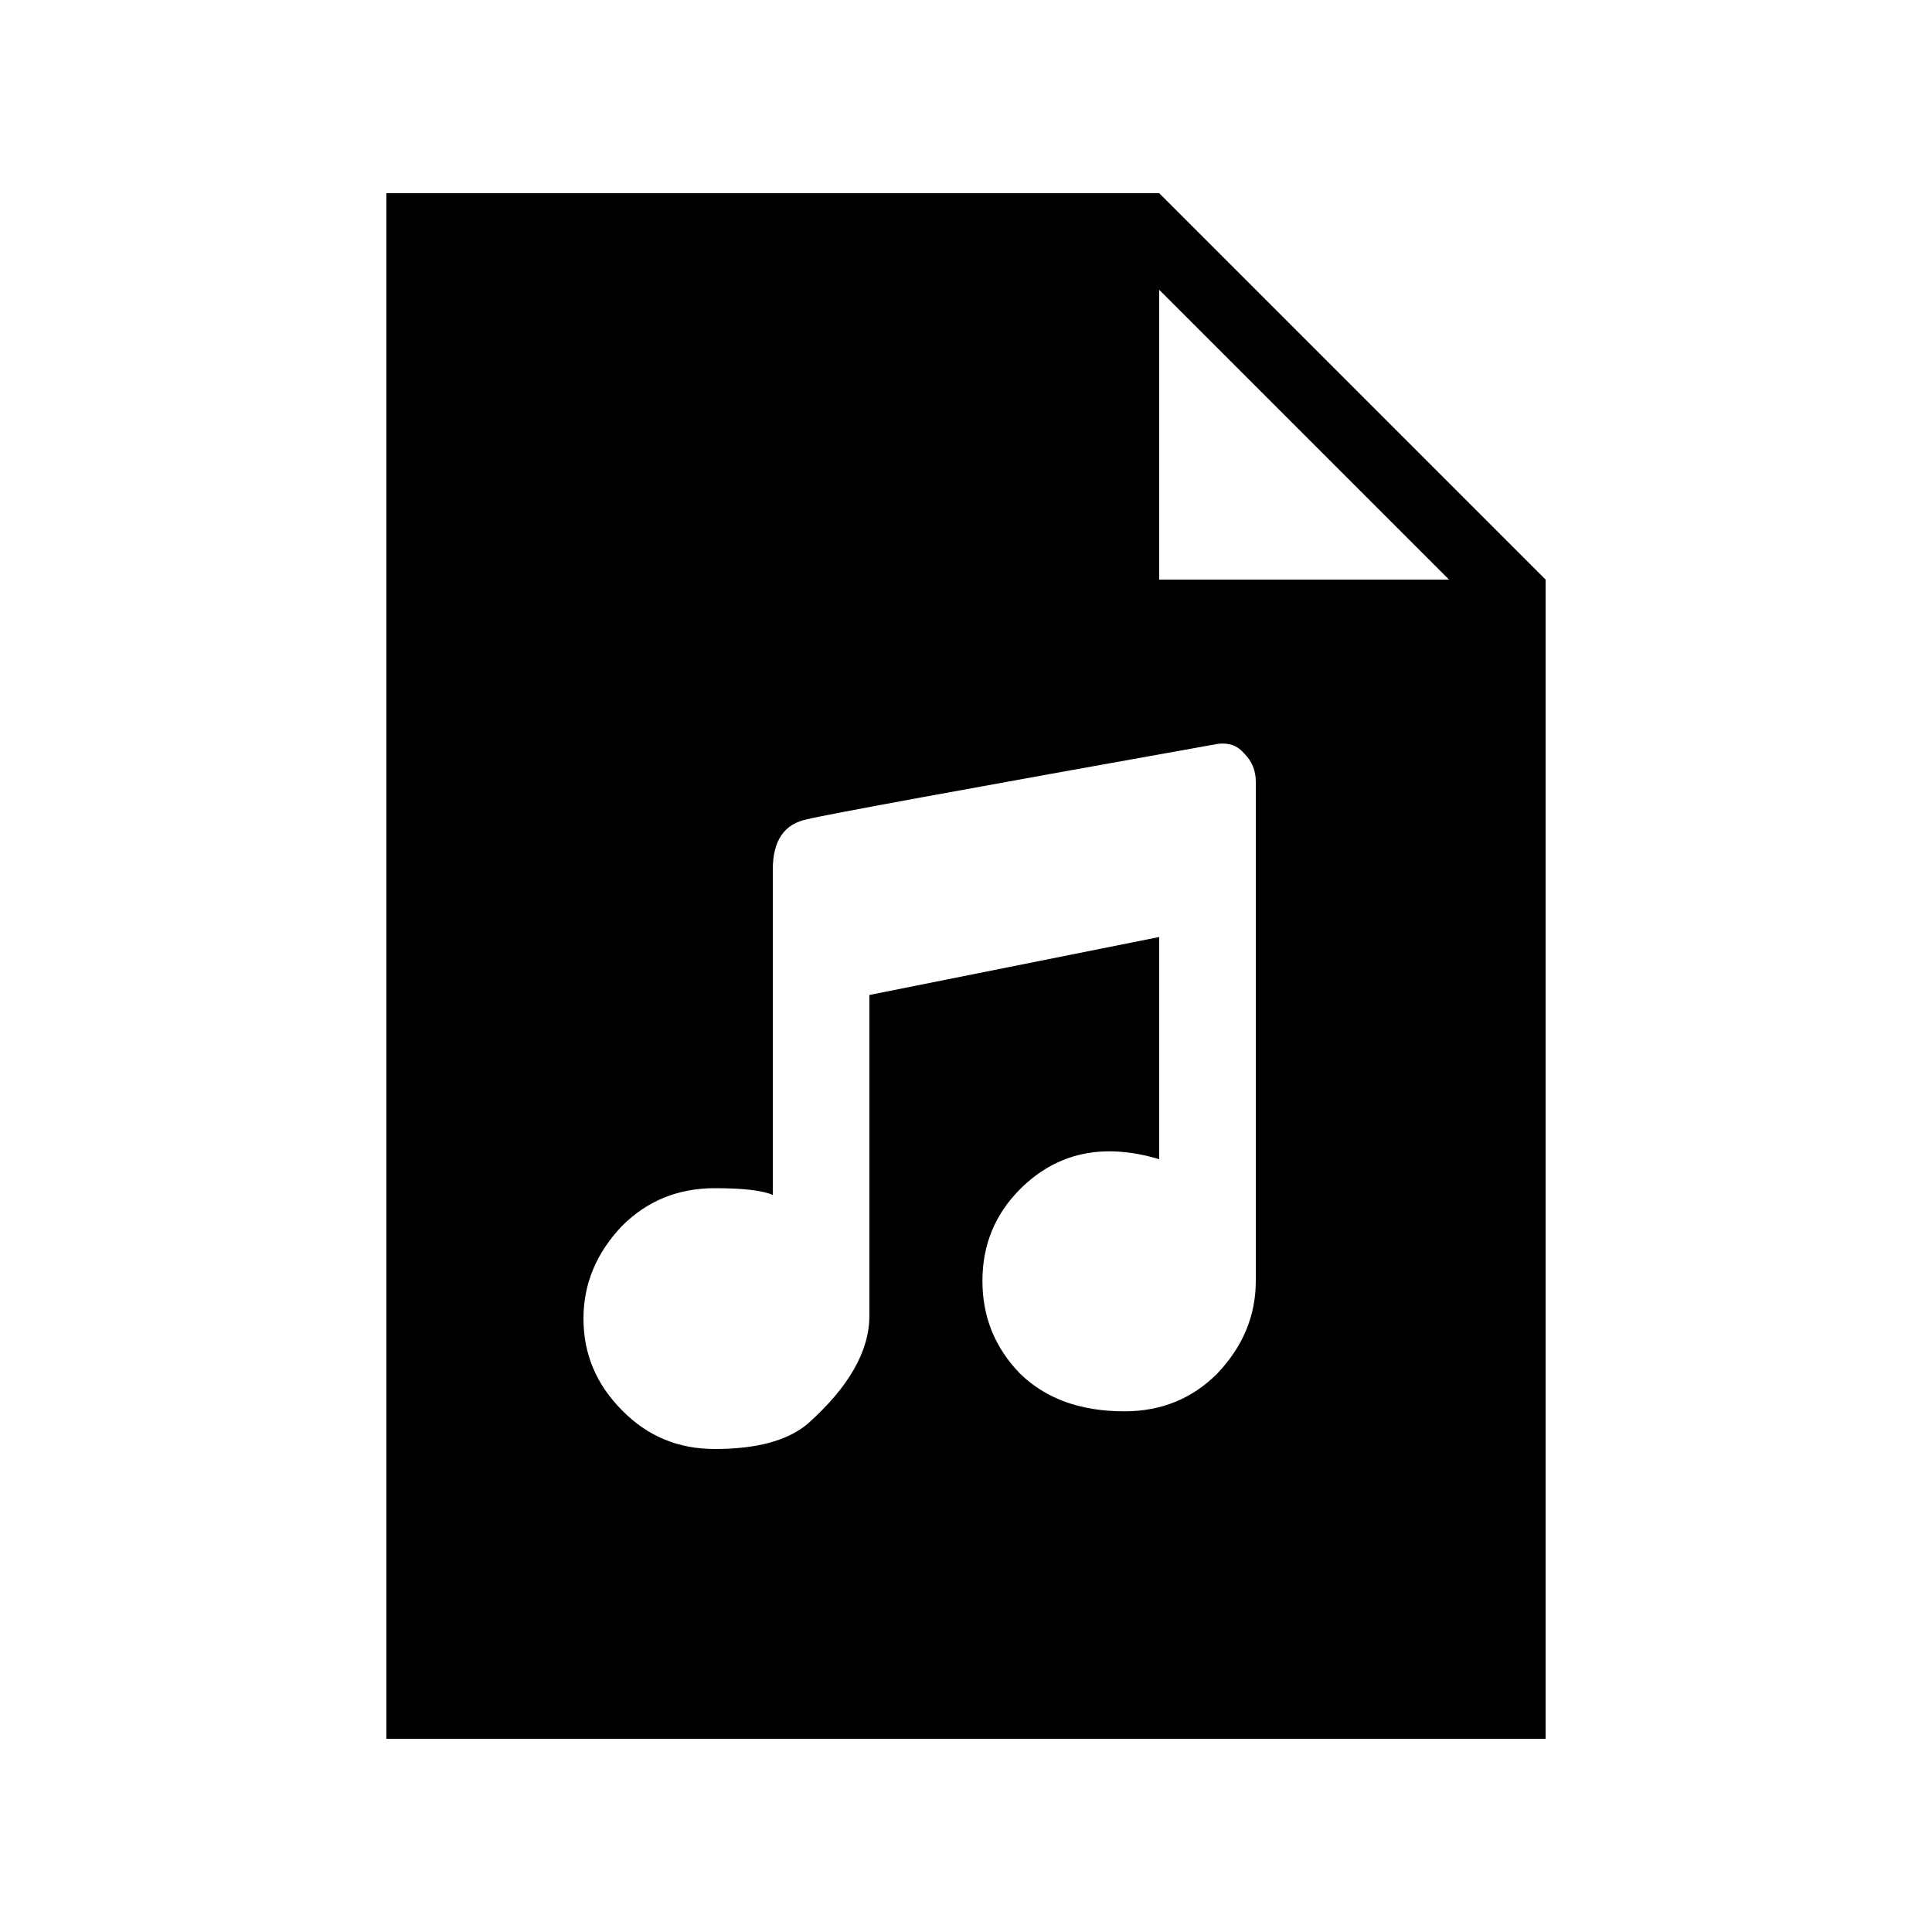
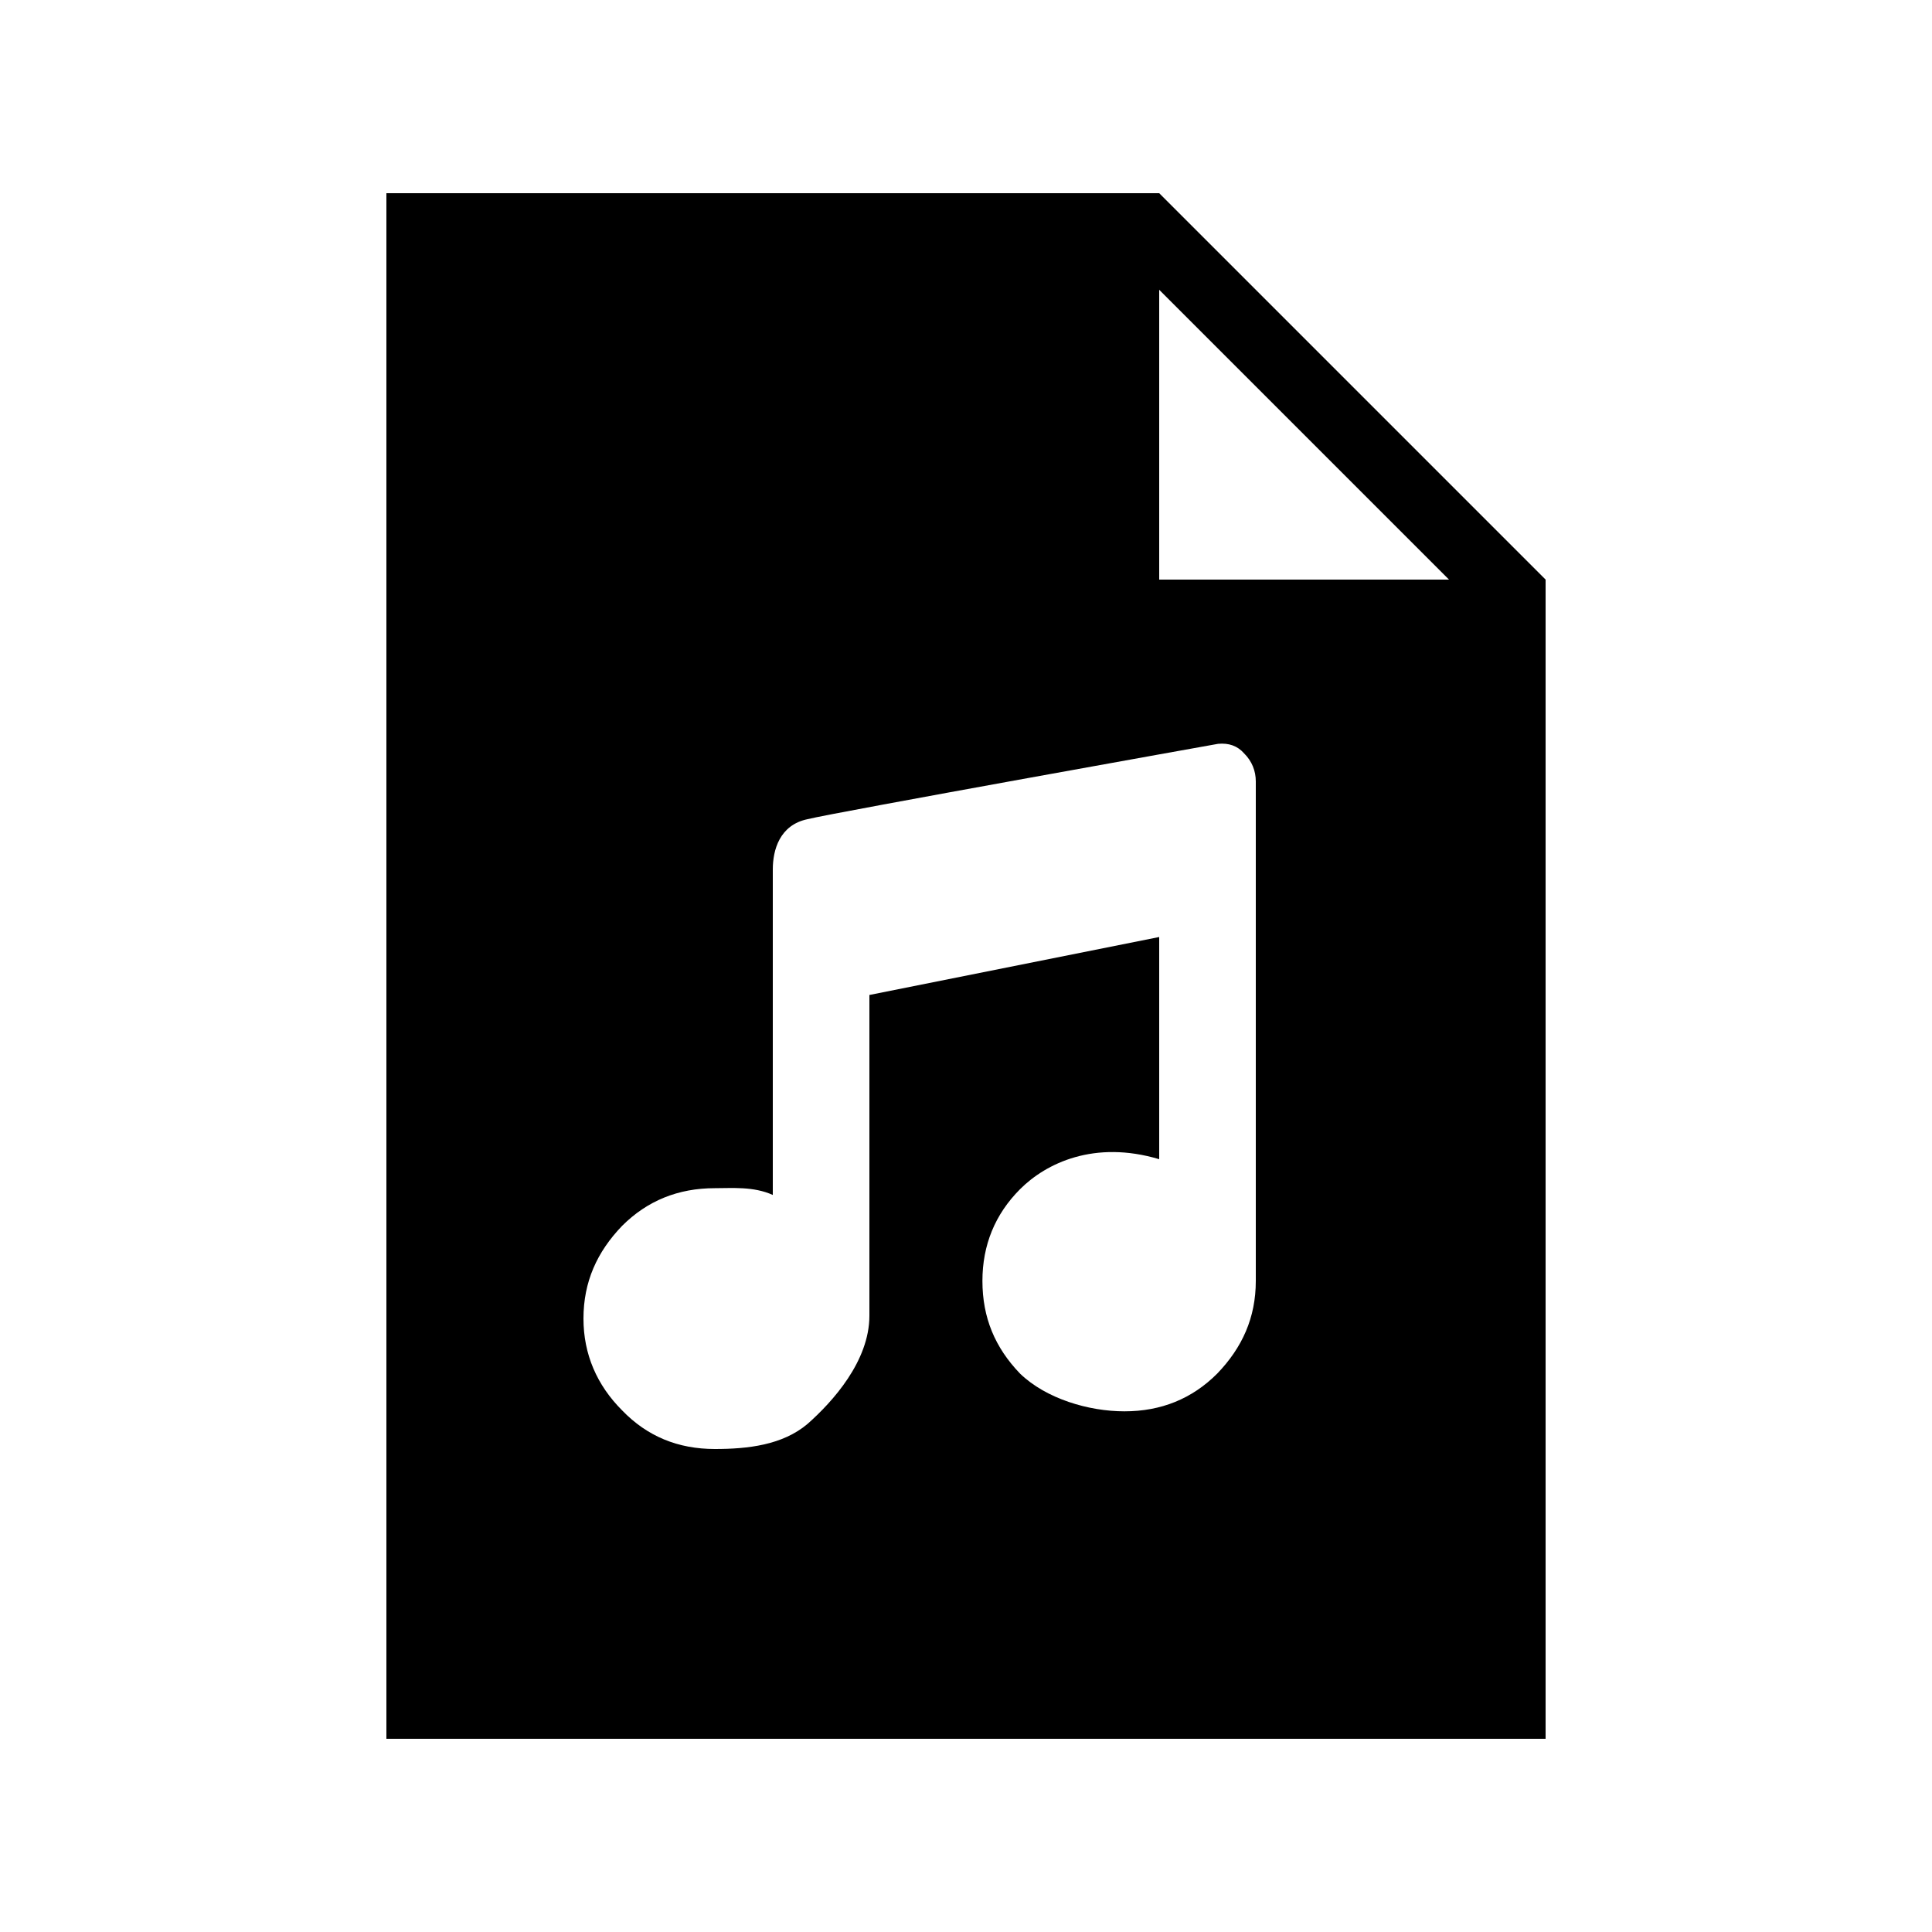
<svg xmlns="http://www.w3.org/2000/svg" version="1.1" width="20" height="20" viewBox="0 0 20 20">
-   <g>
- </g>
-   <path d="M12 2l4 4v12h-12v-16h8zM12 6h3l-3-3v3zM13 13.26v-5.17q0-0.17-0.12-0.29-0.1-0.12-0.27-0.1-3.97 0.71-4.25 0.78-0.36 0.070-0.36 0.52v3.37q-0.16-0.070-0.6-0.070-0.57 0-0.96 0.39-0.4 0.42-0.4 0.96 0 0.55 0.4 0.95 0.39 0.4 0.96 0.4 0.65 0 0.96-0.26 0.64-0.57 0.64-1.12v-3.32l3-0.6v2.3q-0.87-0.26-1.44 0.31-0.39 0.39-0.39 0.95t0.39 0.96q0.4 0.39 1.080 0.39 0.57 0 0.96-0.39 0.4-0.42 0.4-0.96z" fill="#000000" />
+   <path d="M12 2l4 4v12h-12v-16h8zM12 6h3l-3-3v3zM13 13.26v-5.17c0-0.11-0.040-0.21-0.12-0.29-0.070-0.080-0.16-0.11-0.27-0.1 0 0-3.97 0.71-4.25 0.78-0.29 0.060-0.36 0.32-0.36 0.52v3.37c-0.2-0.090-0.42-0.070-0.6-0.070-0.38 0-0.7 0.13-0.96 0.39-0.26 0.27-0.4 0.58-0.4 0.96 0 0.37 0.14 0.69 0.4 0.95 0.26 0.27 0.58 0.4 0.96 0.4 0.34 0 0.7-0.040 0.96-0.26 0.26-0.23 0.64-0.65 0.64-1.12v-3.32l3-0.6v2.3c-0.67-0.2-1.17 0.040-1.44 0.31-0.26 0.26-0.39 0.58-0.39 0.95 0 0.38 0.13 0.69 0.39 0.96 0.27 0.26 0.71 0.39 1.080 0.39 0.38 0 0.7-0.13 0.96-0.39 0.26-0.27 0.4-0.58 0.4-0.96z" />
</svg>
